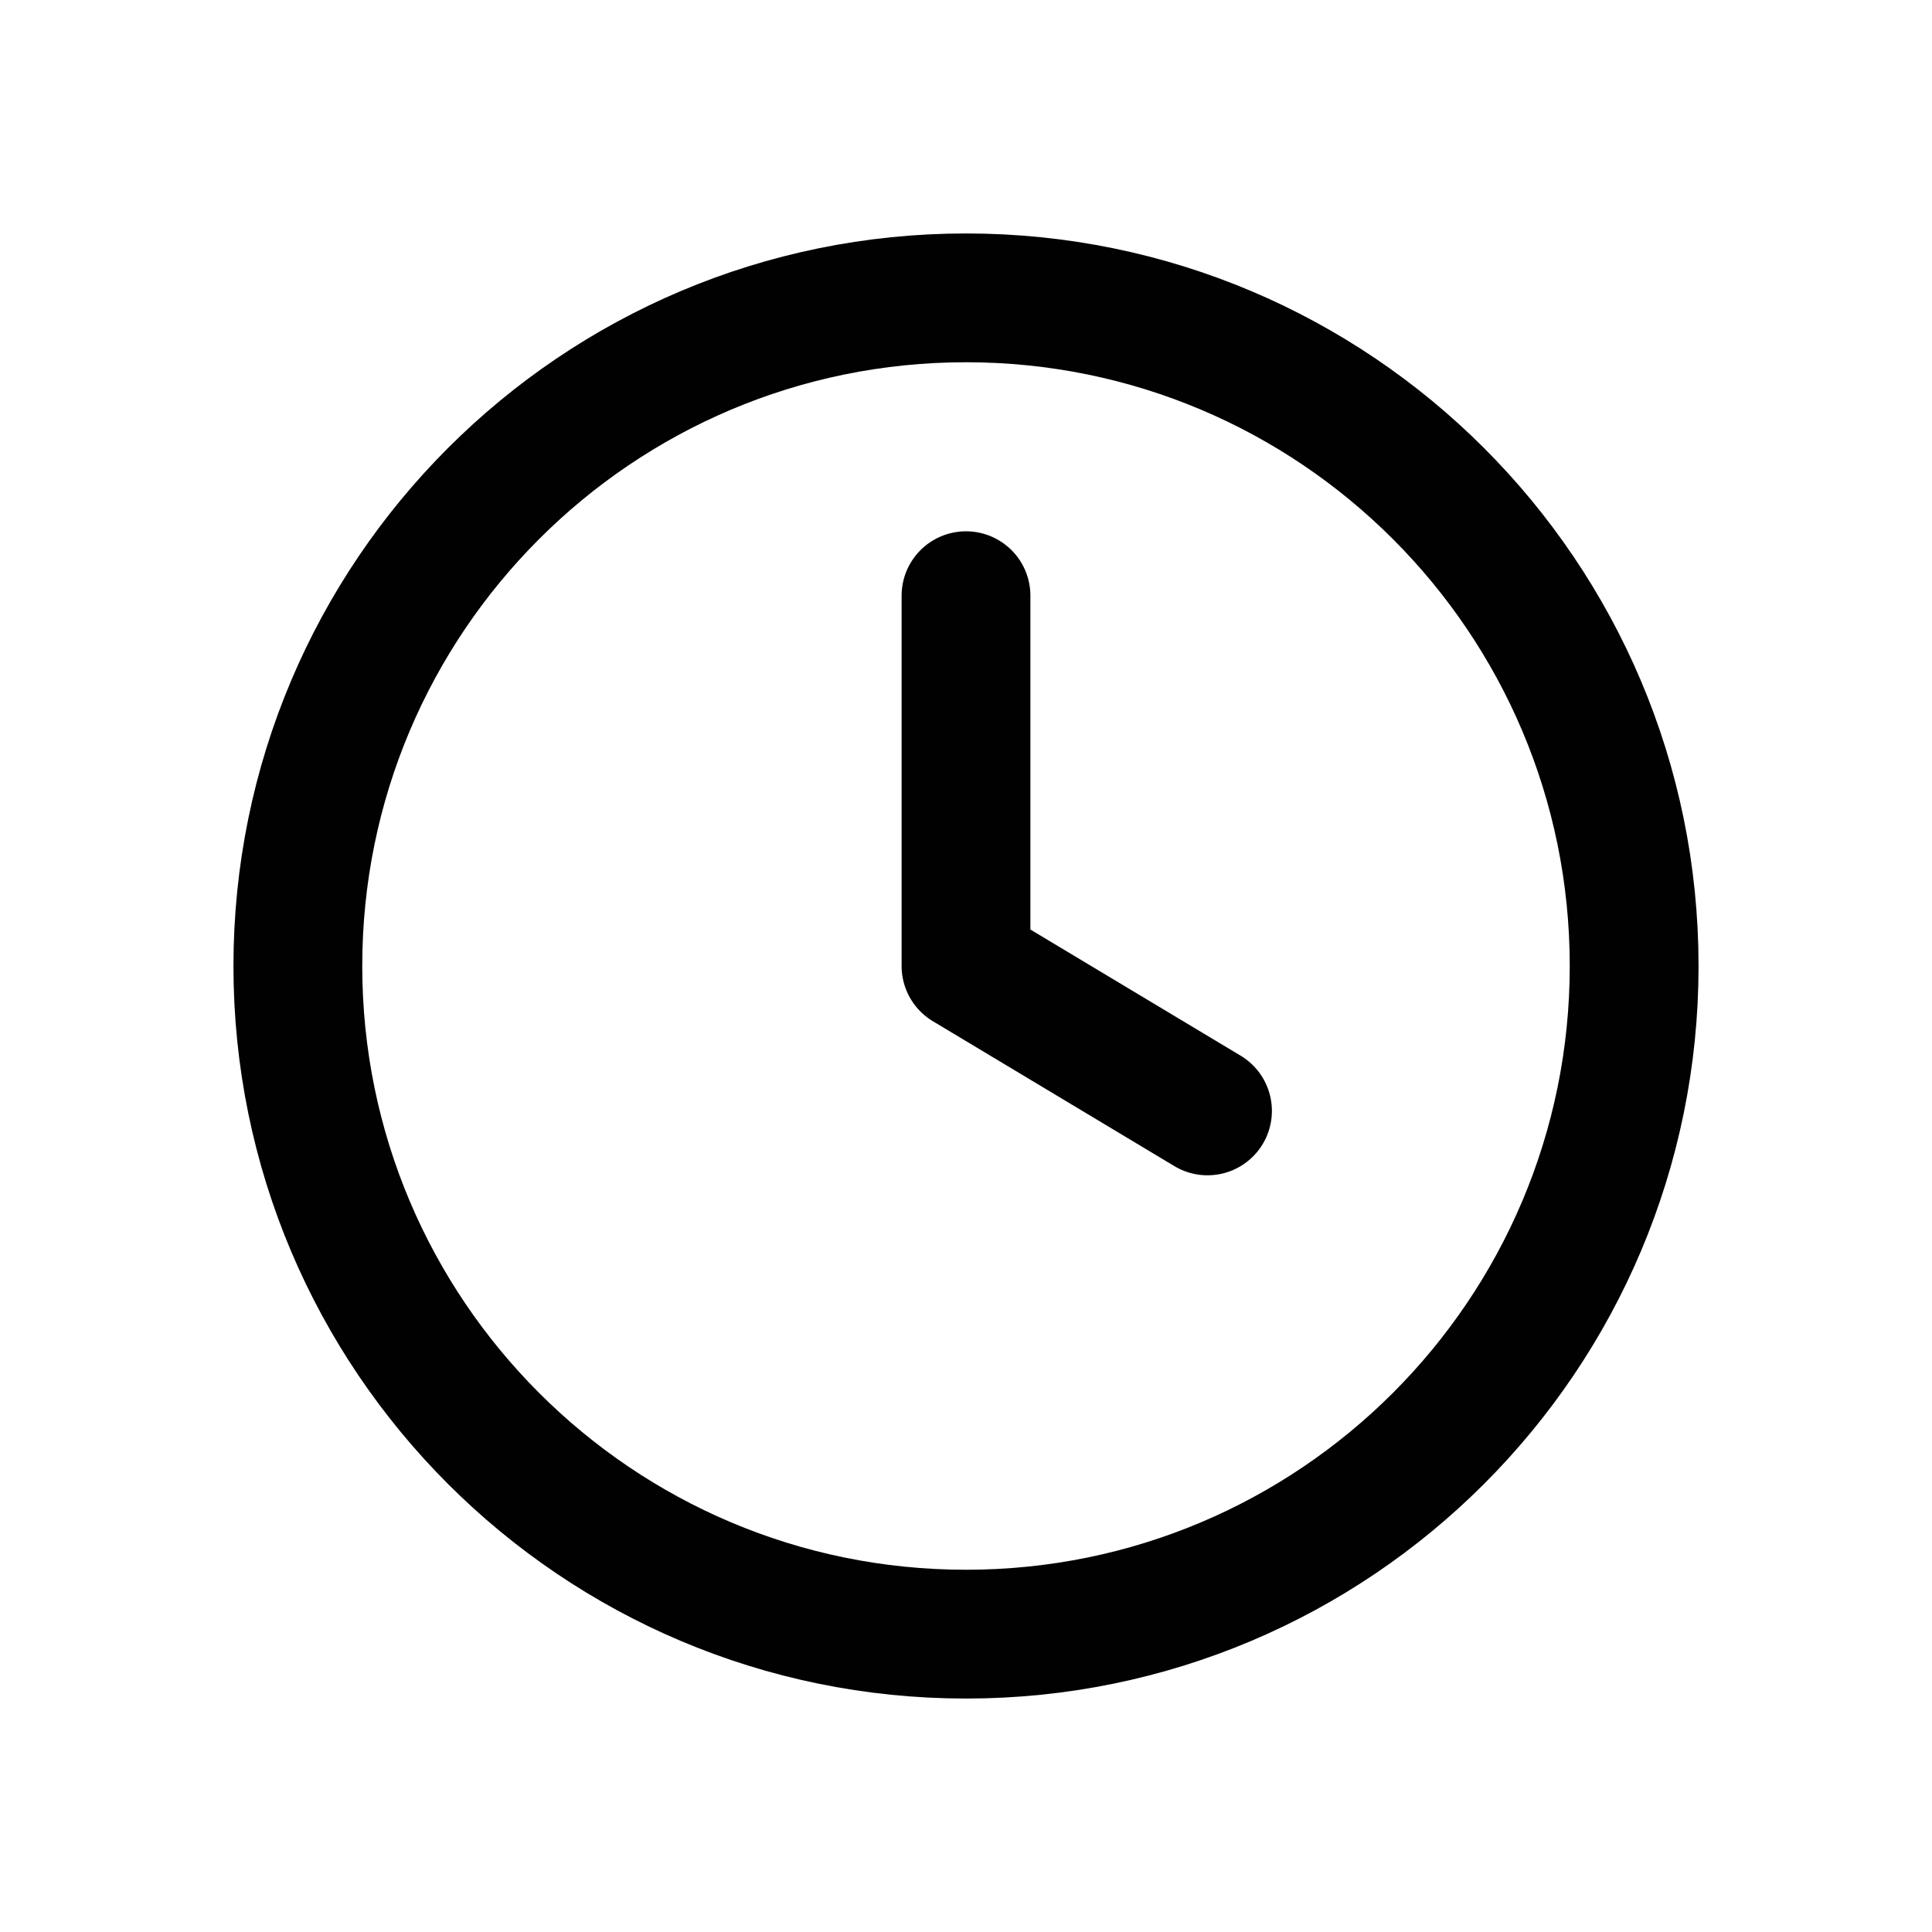
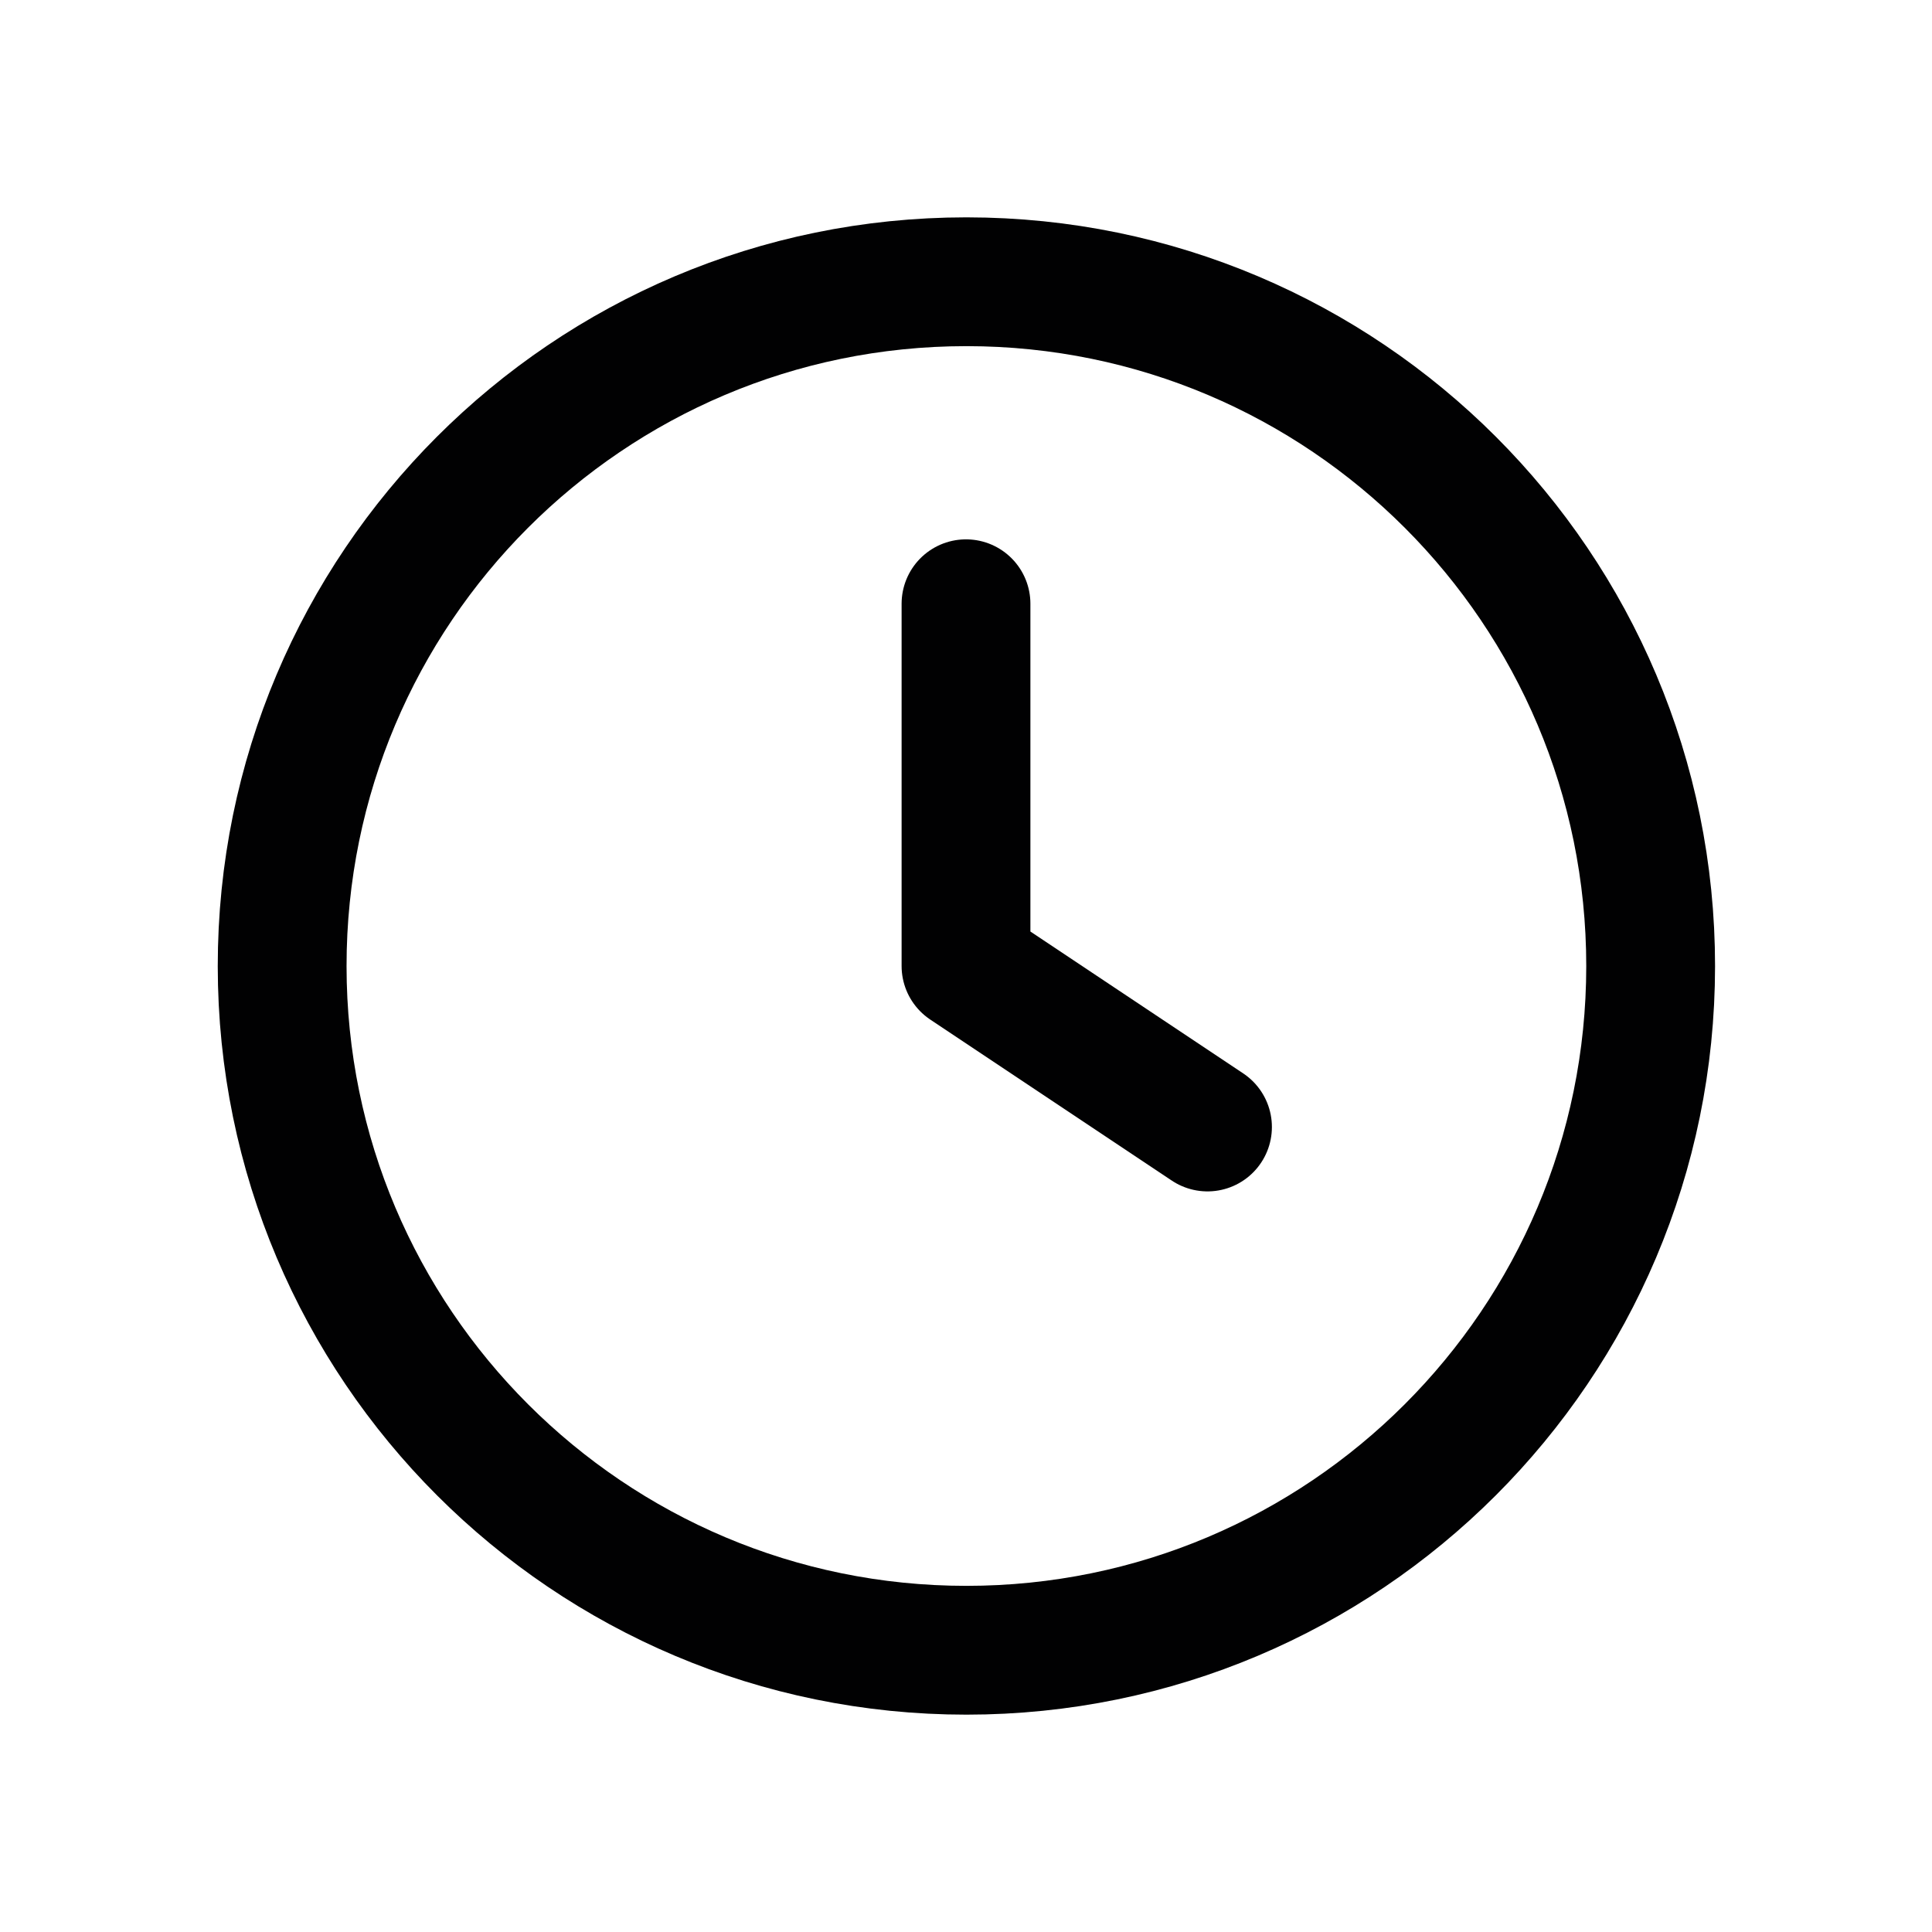
<svg xmlns="http://www.w3.org/2000/svg" width="24" height="24" viewBox="0 0 24 24" fill="none" stroke="#010102" stroke-width="1.6" stroke-linecap="round" stroke-linejoin="round" color="#E8405A">
-   <circle cx="12" cy="12" r="8.3" />
-   <path d="M12 7.4V12l3 1.8" />
+   <path d="M12,3.5a8.5,8.5 0 1,0 0.01,0z" fill="none" stroke="#010102" stroke-width="1.6" stroke-linecap="round" stroke-linejoin="round" />
+   <path d="M12,7.5V12l3,2" fill="none" stroke="#010102" stroke-width="1.6" stroke-linecap="round" stroke-linejoin="round" />
</svg>
